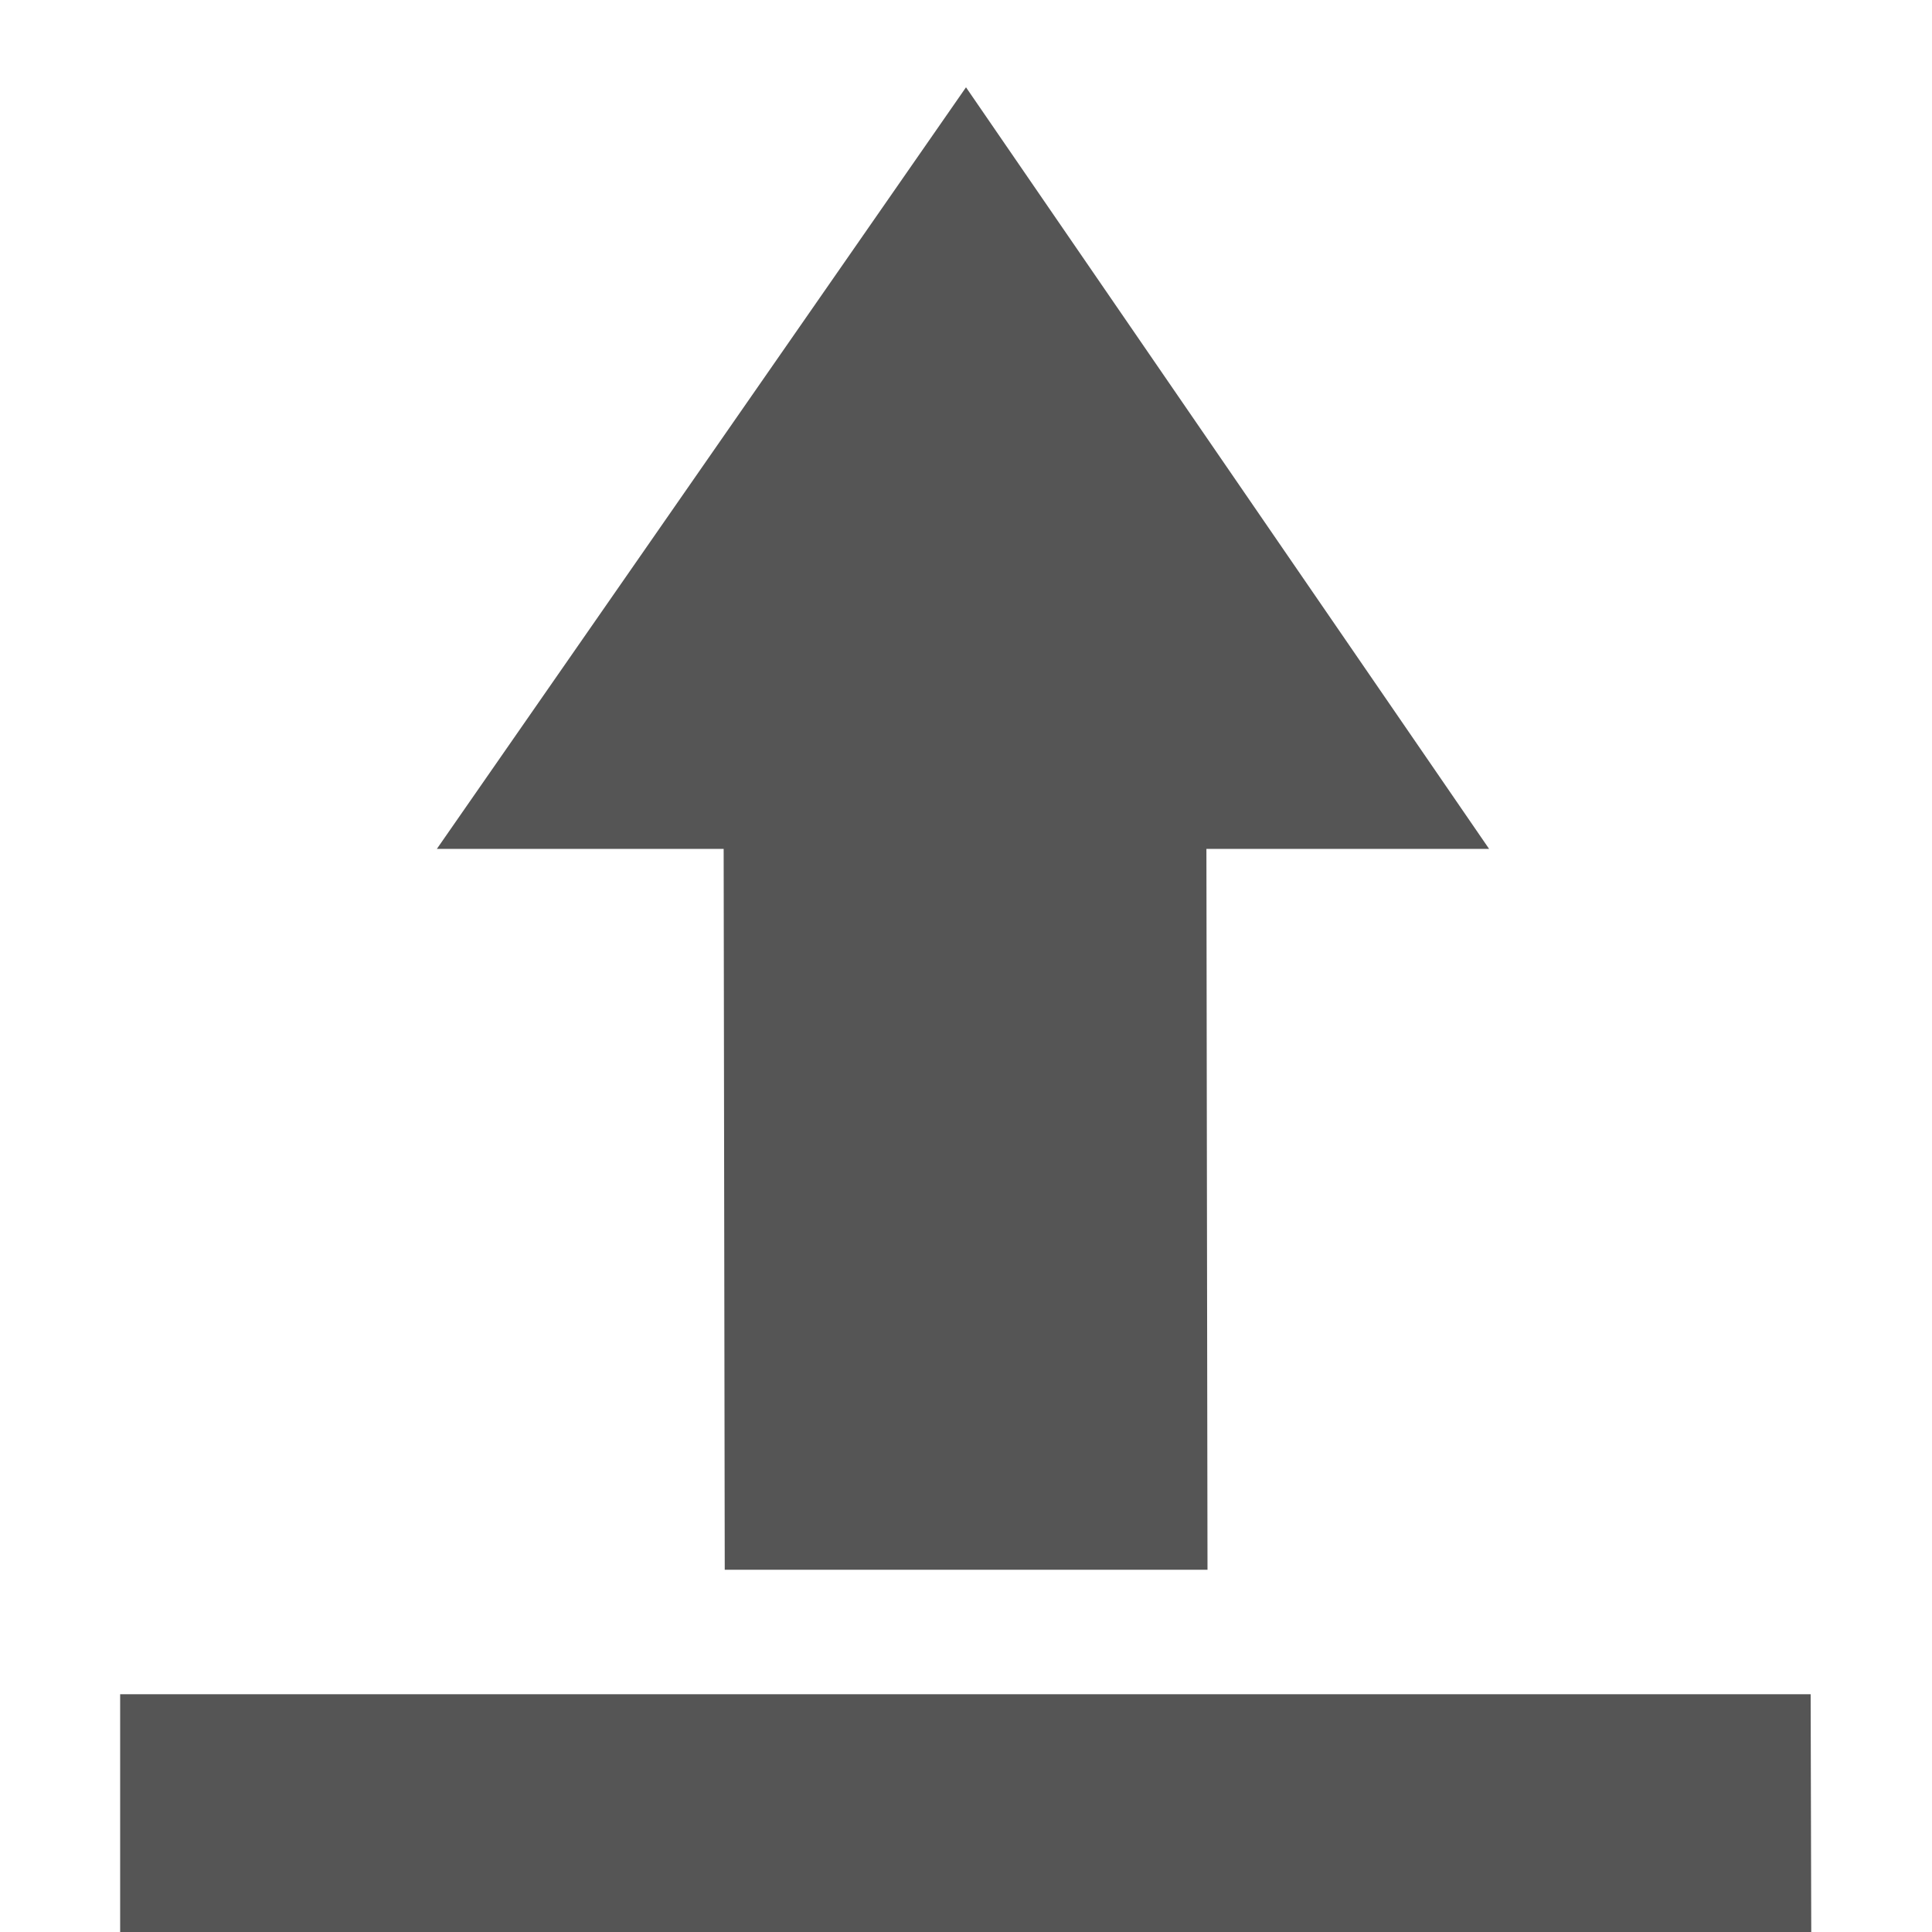
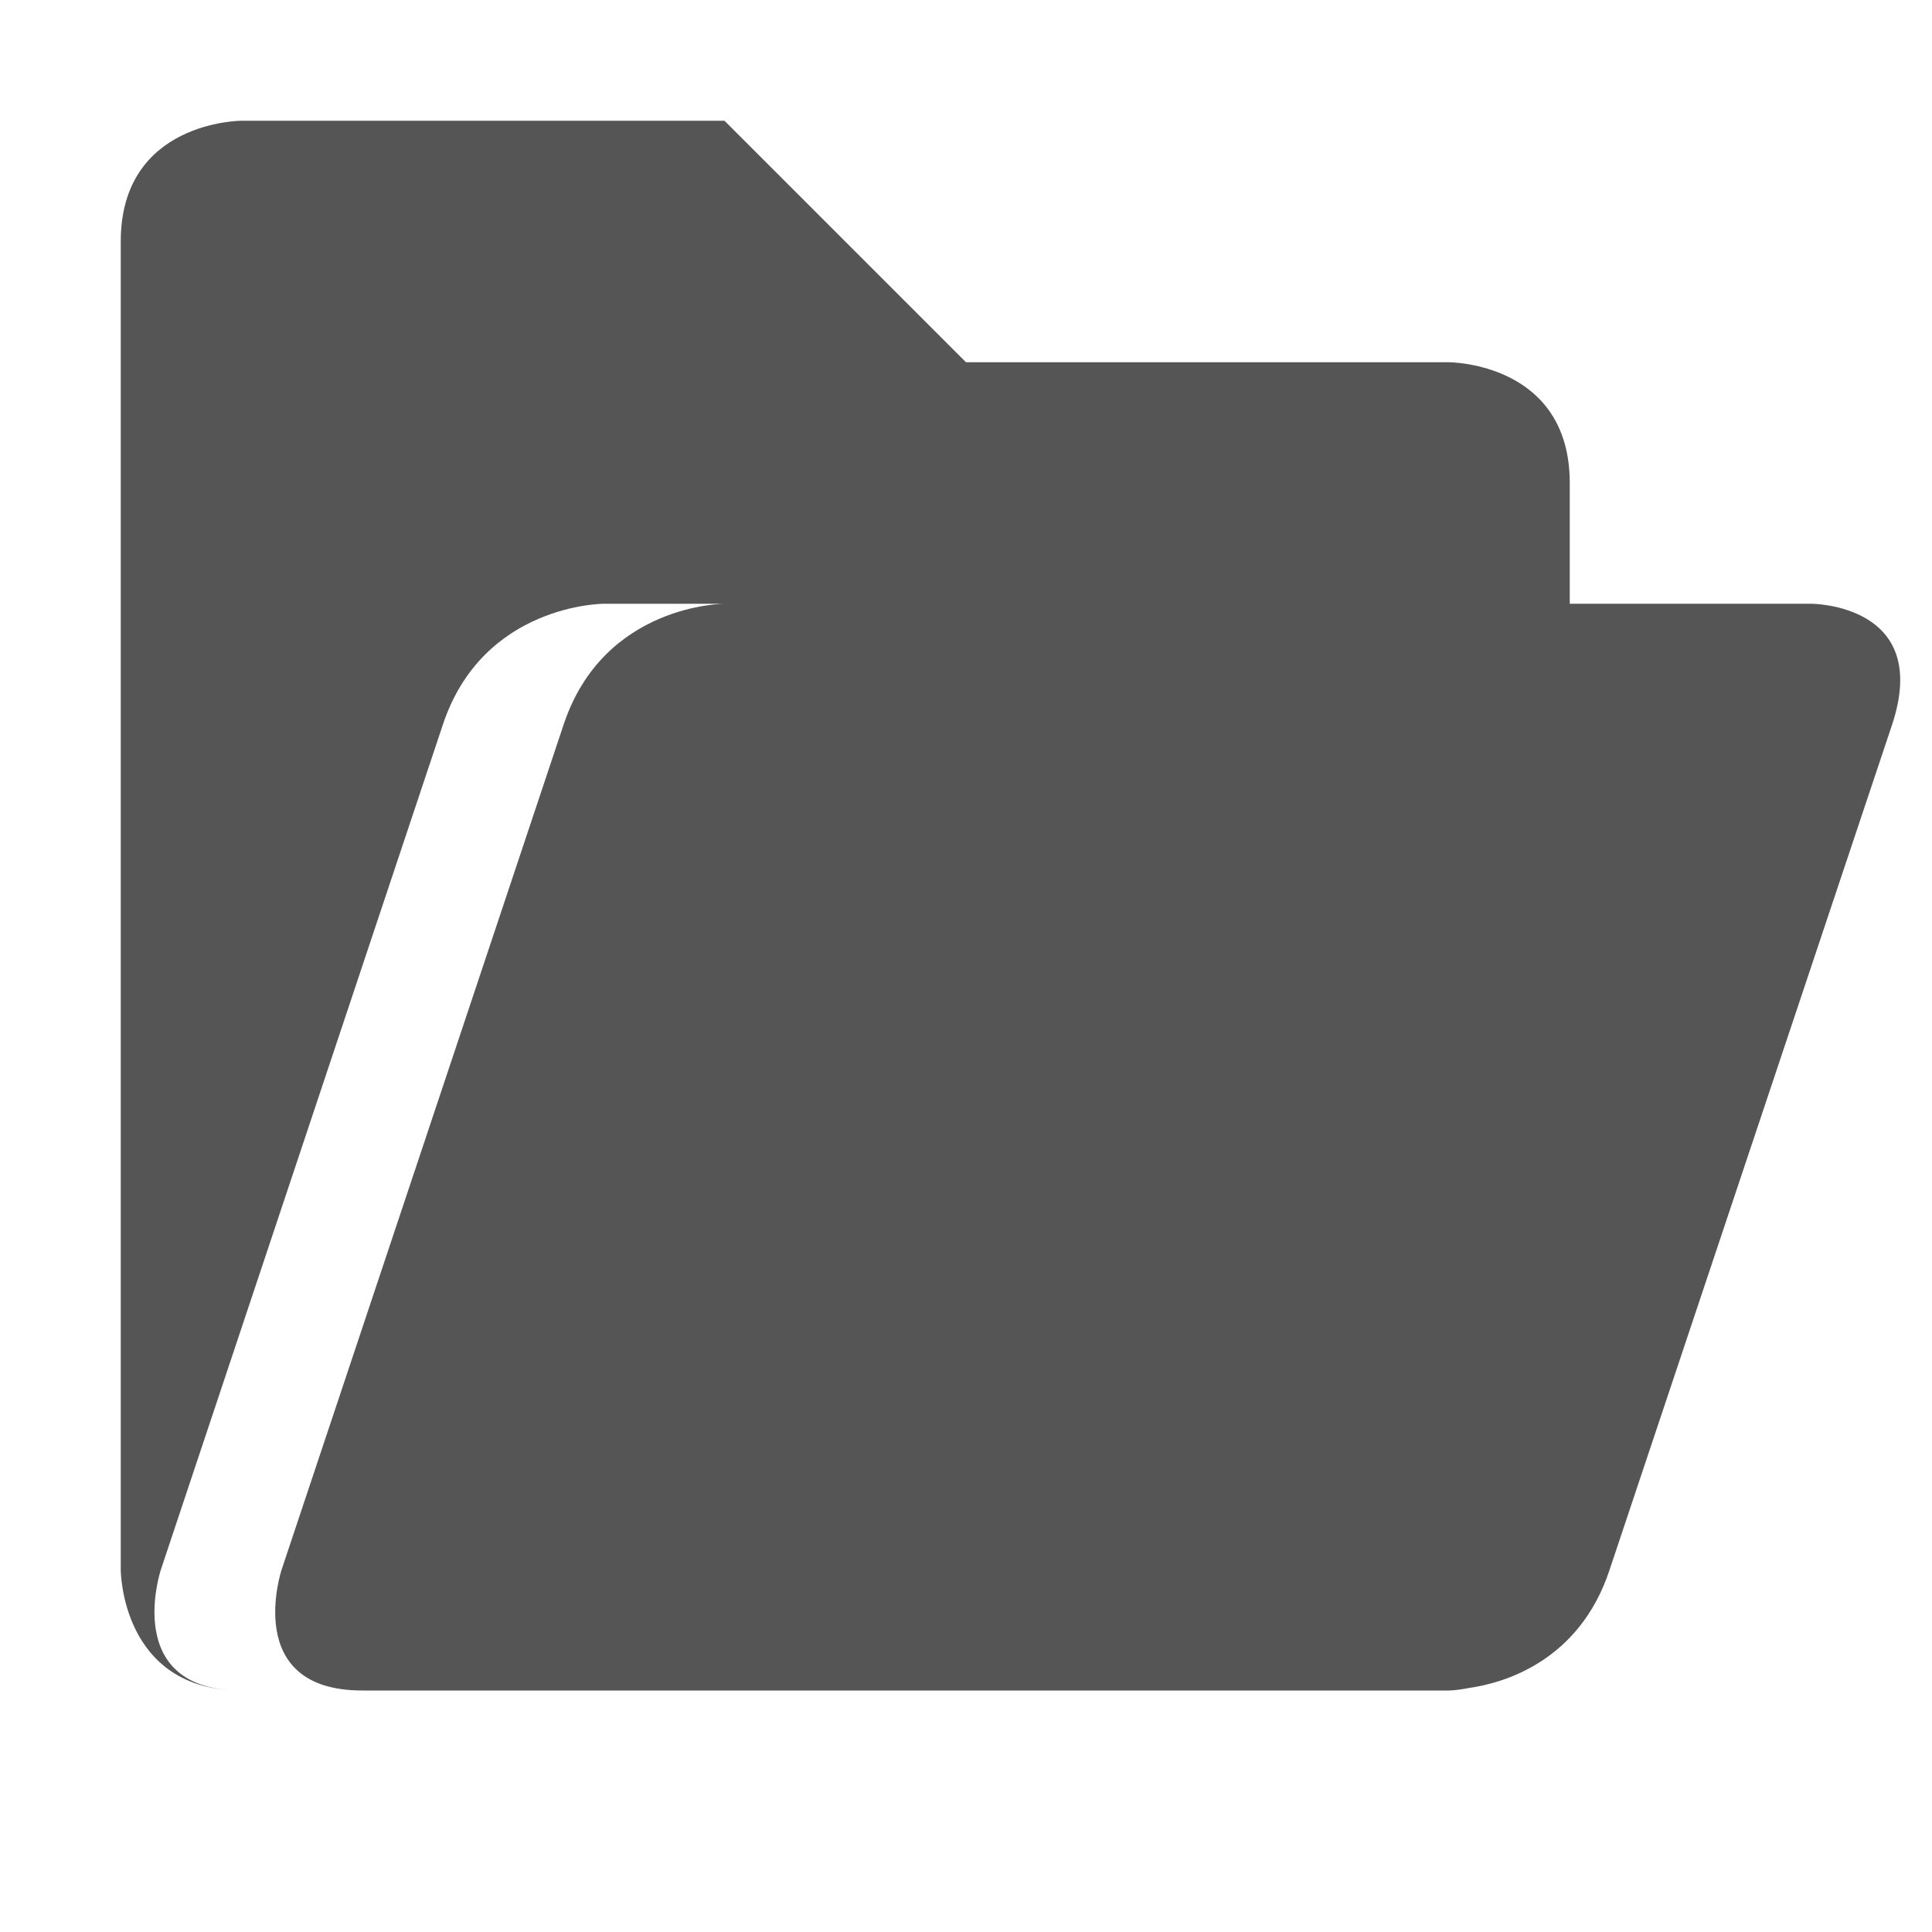
<svg xmlns="http://www.w3.org/2000/svg" width="16" height="16">
-   <g fill="#555">
-     <path d="M8 0.723l4.332 6.307H9.991L10 13H6.002l-0.009-5.97H3.618zM0.995 14.031V16H15l-0.005-1.969z" />
-   </g>
+   <path style="line-height:normal;-inkscape-font-specification:Sans;text-indent:0;text-align:start;text-transform:none;marker:none" d="M2 1S1 1 1 2v11s0 1 1 1c-1 0-0.668-1-0.668-1l2.336-7C4.001 5 5 5 5 5h1s-0.999 0-1.332 1l-2.336 7S2 14 3 14h9s0.06 0 0.16-0.02c0.29-0.04 0.92-0.22 1.17-0.98l2.34-7C16 5 15 5 15 5h-2V4c0-1-1-1-1-1H8L6 1H2z" fill="#555" />
</svg>
